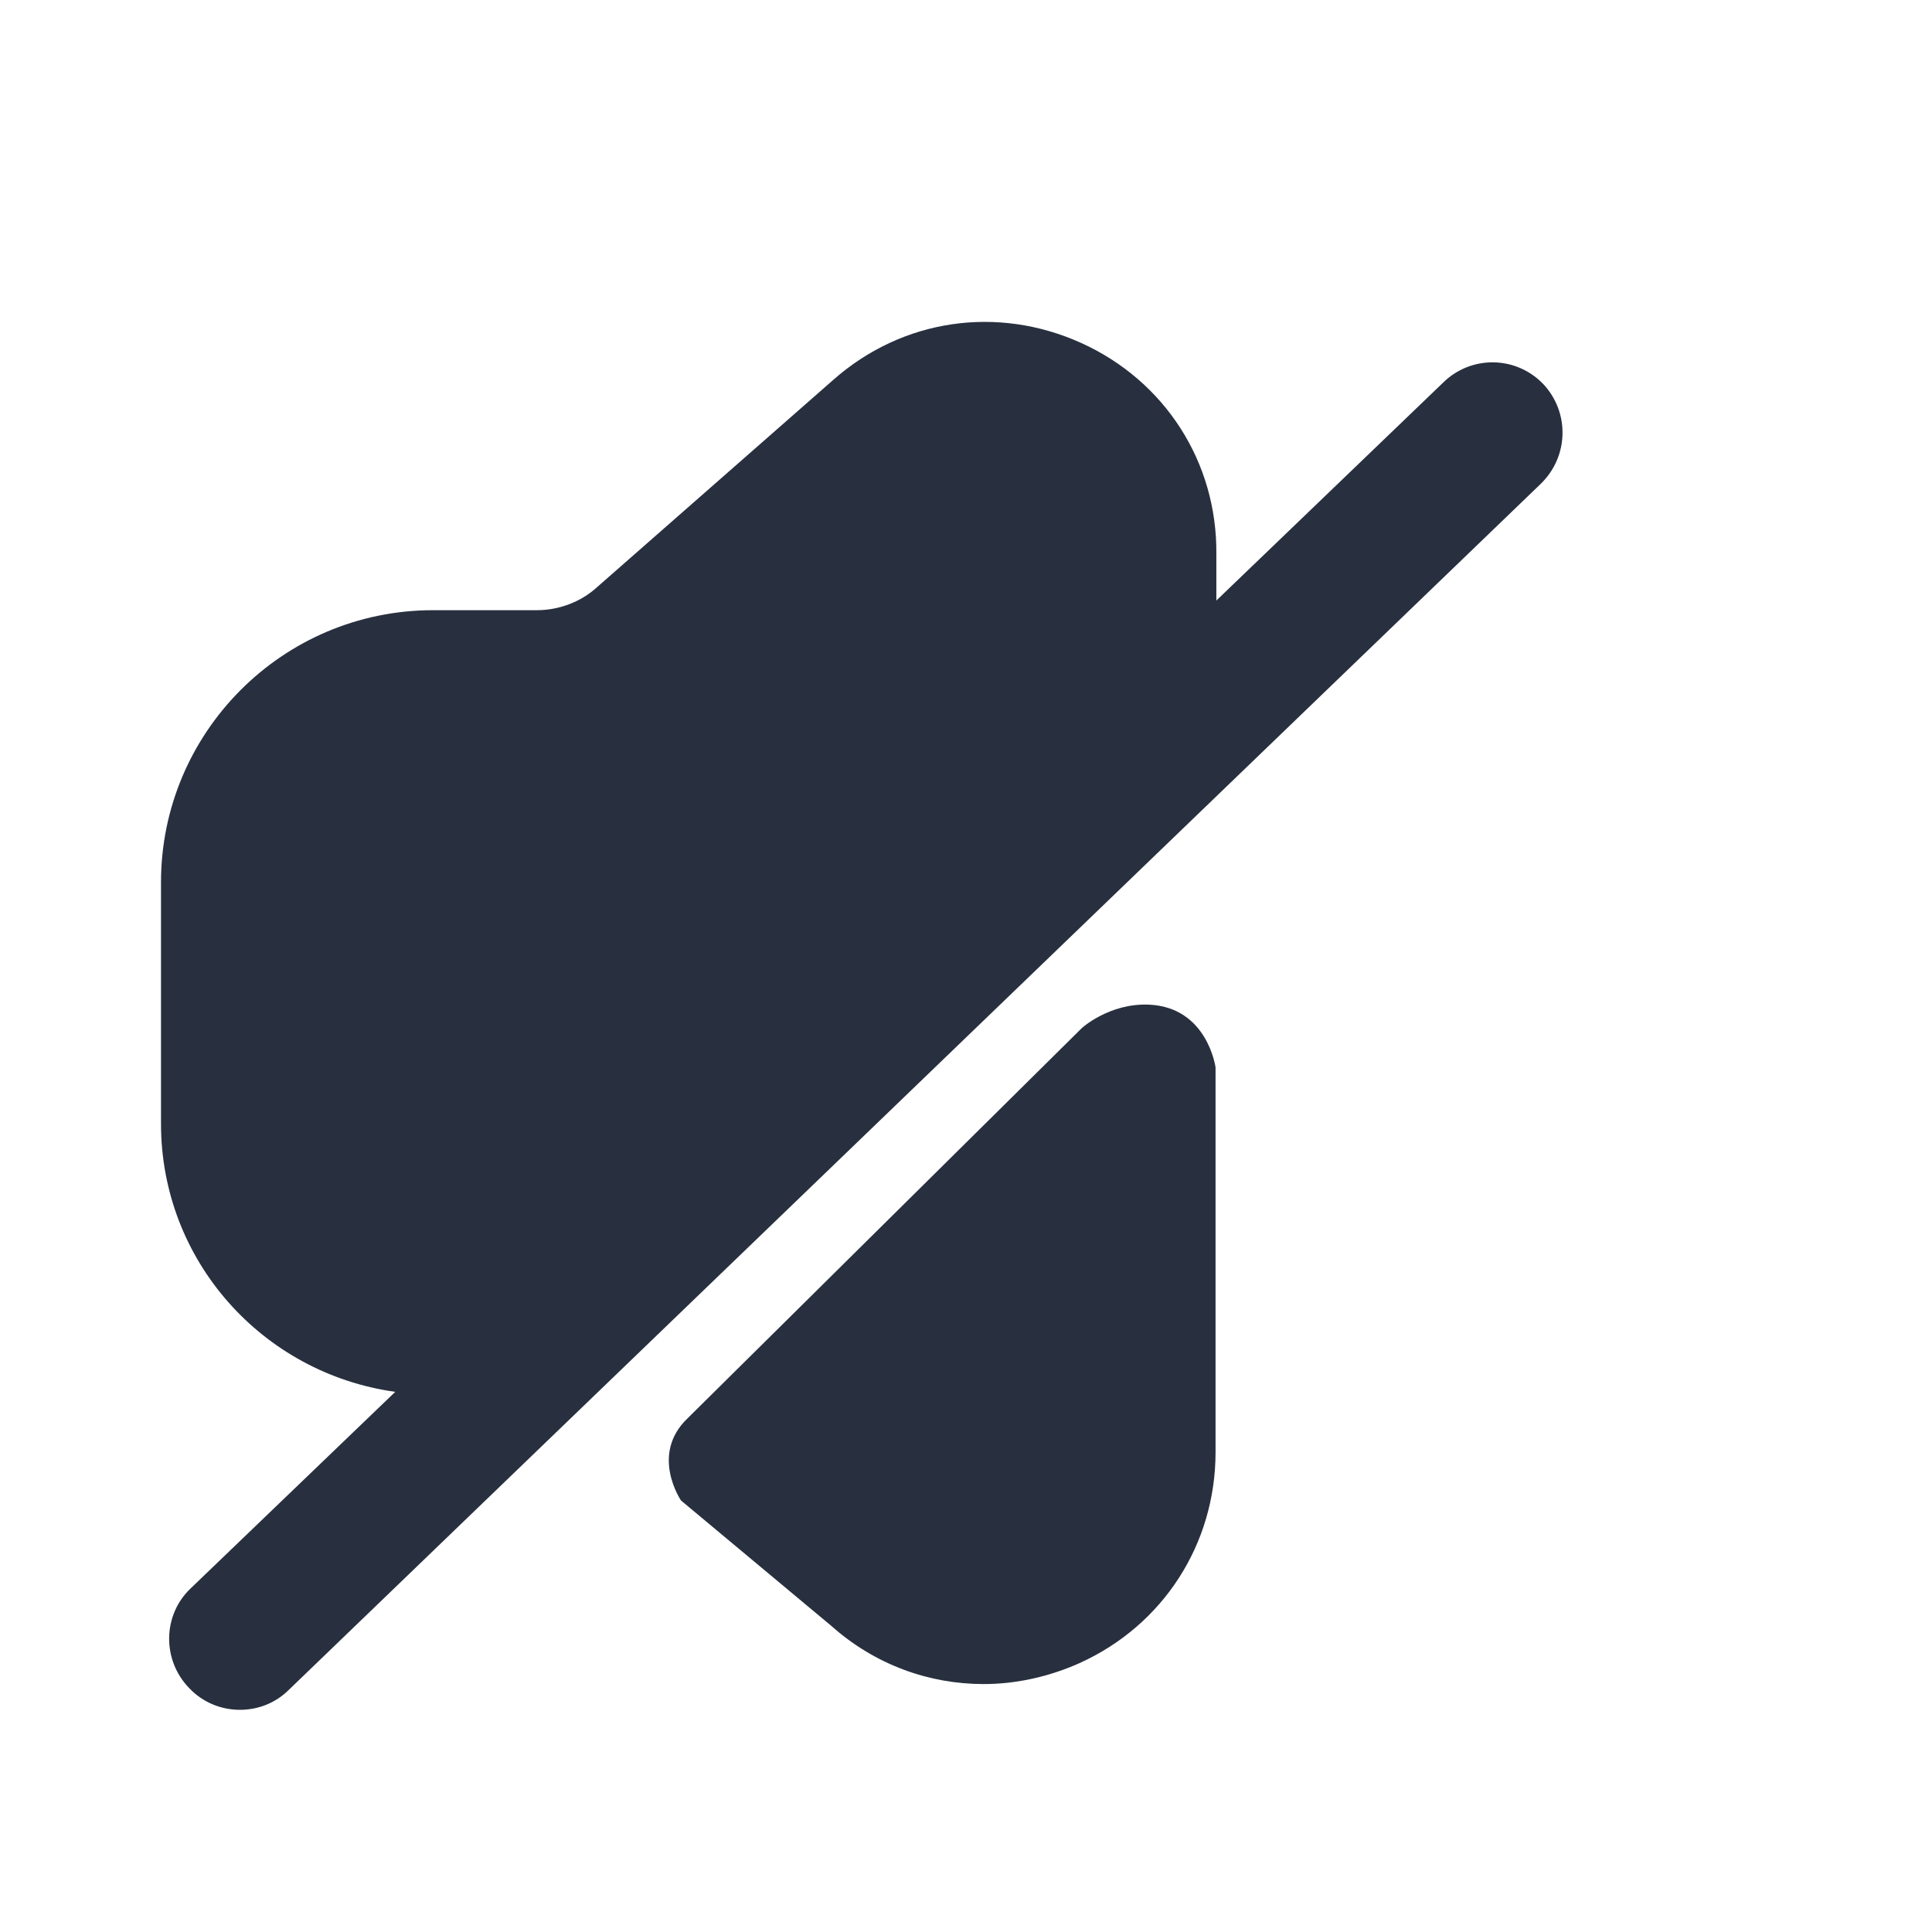
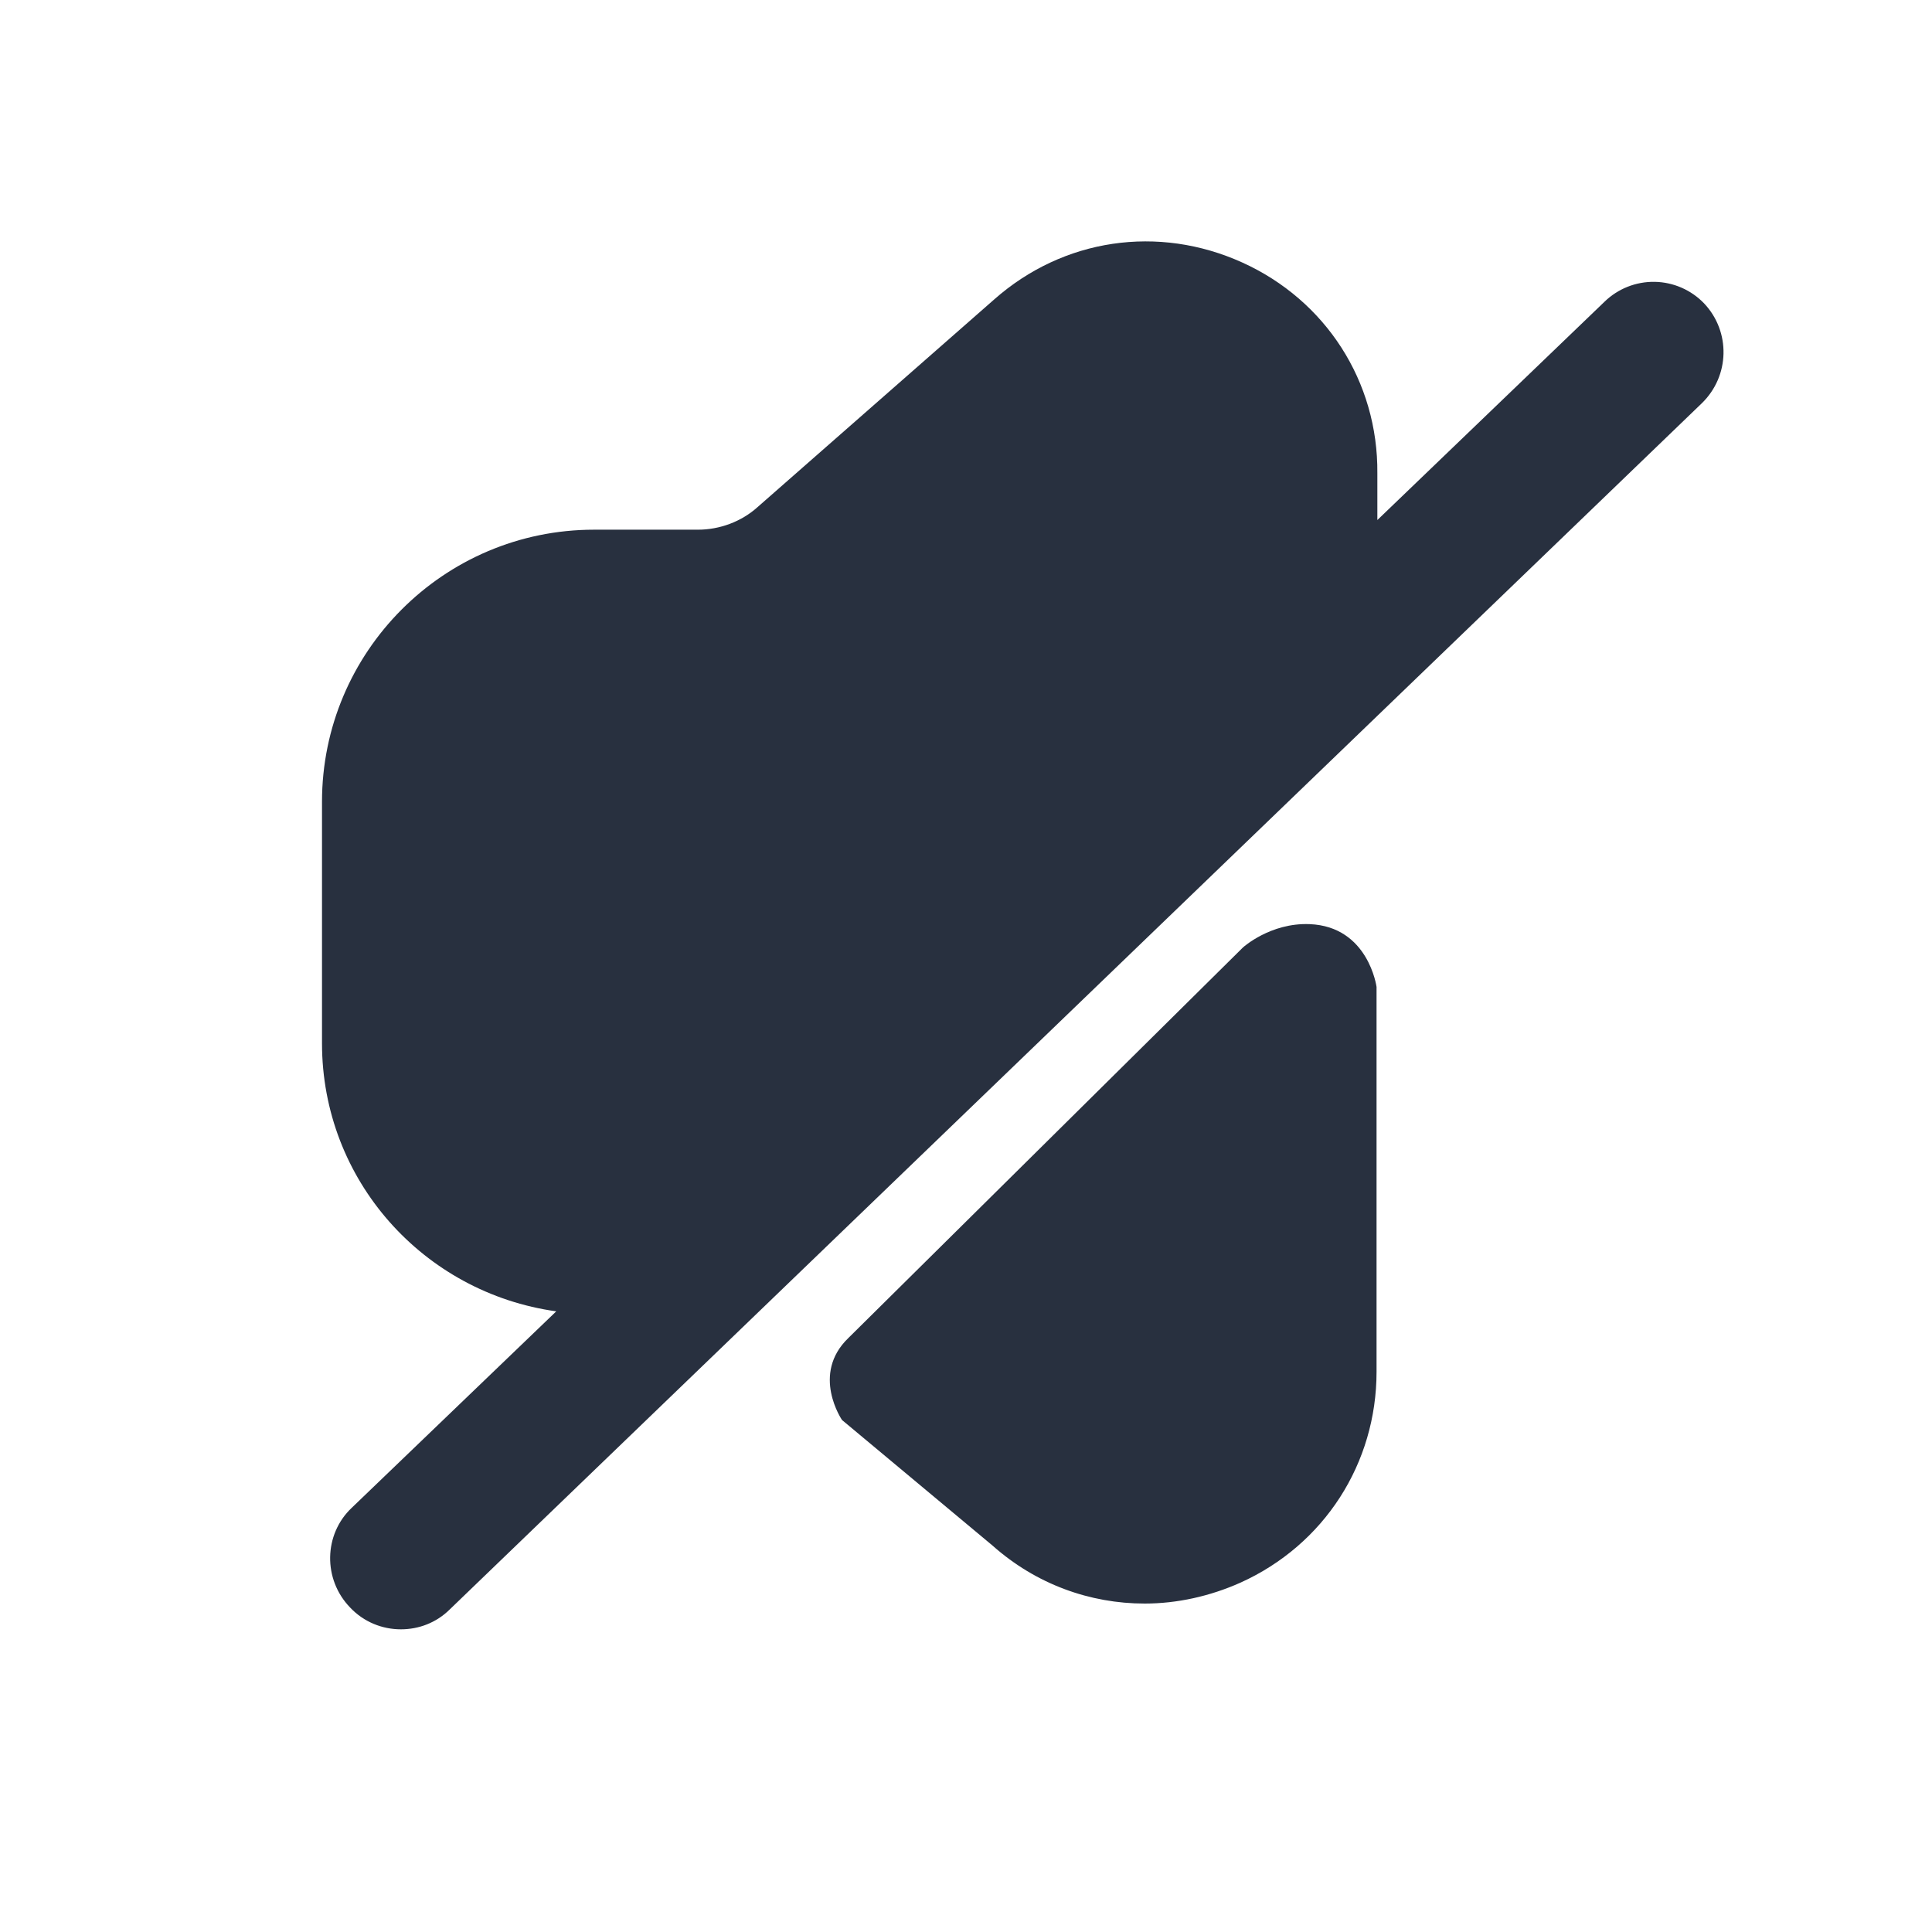
<svg xmlns="http://www.w3.org/2000/svg" width="24" height="24" fill="none">
  <g fill="#28303F">
-     <path d="M13.44 12.77s.34-.31.83-.29c.73.03.83.78.83.78v4.78c0 1.14-.65 2.15-1.69 2.62-.38.17-.79.26-1.19.26-.68 0-1.35-.24-1.89-.72l-1.87-1.56s-.39-.57.08-1.02l4.9-4.85ZM19.17 4.77a.872.872 0 0 0-1.24-.02l-2.82 2.71v-.58c.01-1.14-.64-2.15-1.68-2.62-1.04-.47-2.22-.3-3.08.46L7.41 7.3c-.2.18-.47.28-.74.28H5.38C3.51 7.58 2 9.1 2 10.96v3c0 1.7 1.26 3.1 2.91 3.33l-2.54 2.44c-.35.33-.36.89-.02 1.24.17.18.4.27.63.27.22 0 .44-.08.61-.25L19.14 6.01c.35-.34.36-.89.03-1.24Z" />
+     <path d="M15.44 11.77s.34-.31.83-.29c.73.03.83.78.83.78v4.78c0 1.14-.65 2.15-1.69 2.62-.38.17-.79.26-1.19.26-.68 0-1.35-.24-1.89-.72l-1.87-1.56s-.39-.57.08-1.02l4.9-4.85ZM21.17 3.77a.872.872 0 0 0-1.24-.02l-2.82 2.71v-.58c.01-1.14-.64-2.15-1.68-2.62-1.04-.47-2.22-.3-3.08.46L9.41 6.3c-.2.18-.47.28-.74.28H7.38C5.51 6.58 4 8.1 4 9.96v3c0 1.7 1.26 3.1 2.91 3.33l-2.54 2.44c-.35.33-.36.89-.02 1.24.17.18.4.27.63.27.22 0 .44-.08.61-.25L21.14 5.01c.35-.34.36-.89.03-1.24Z" />
  </g>
</svg>
